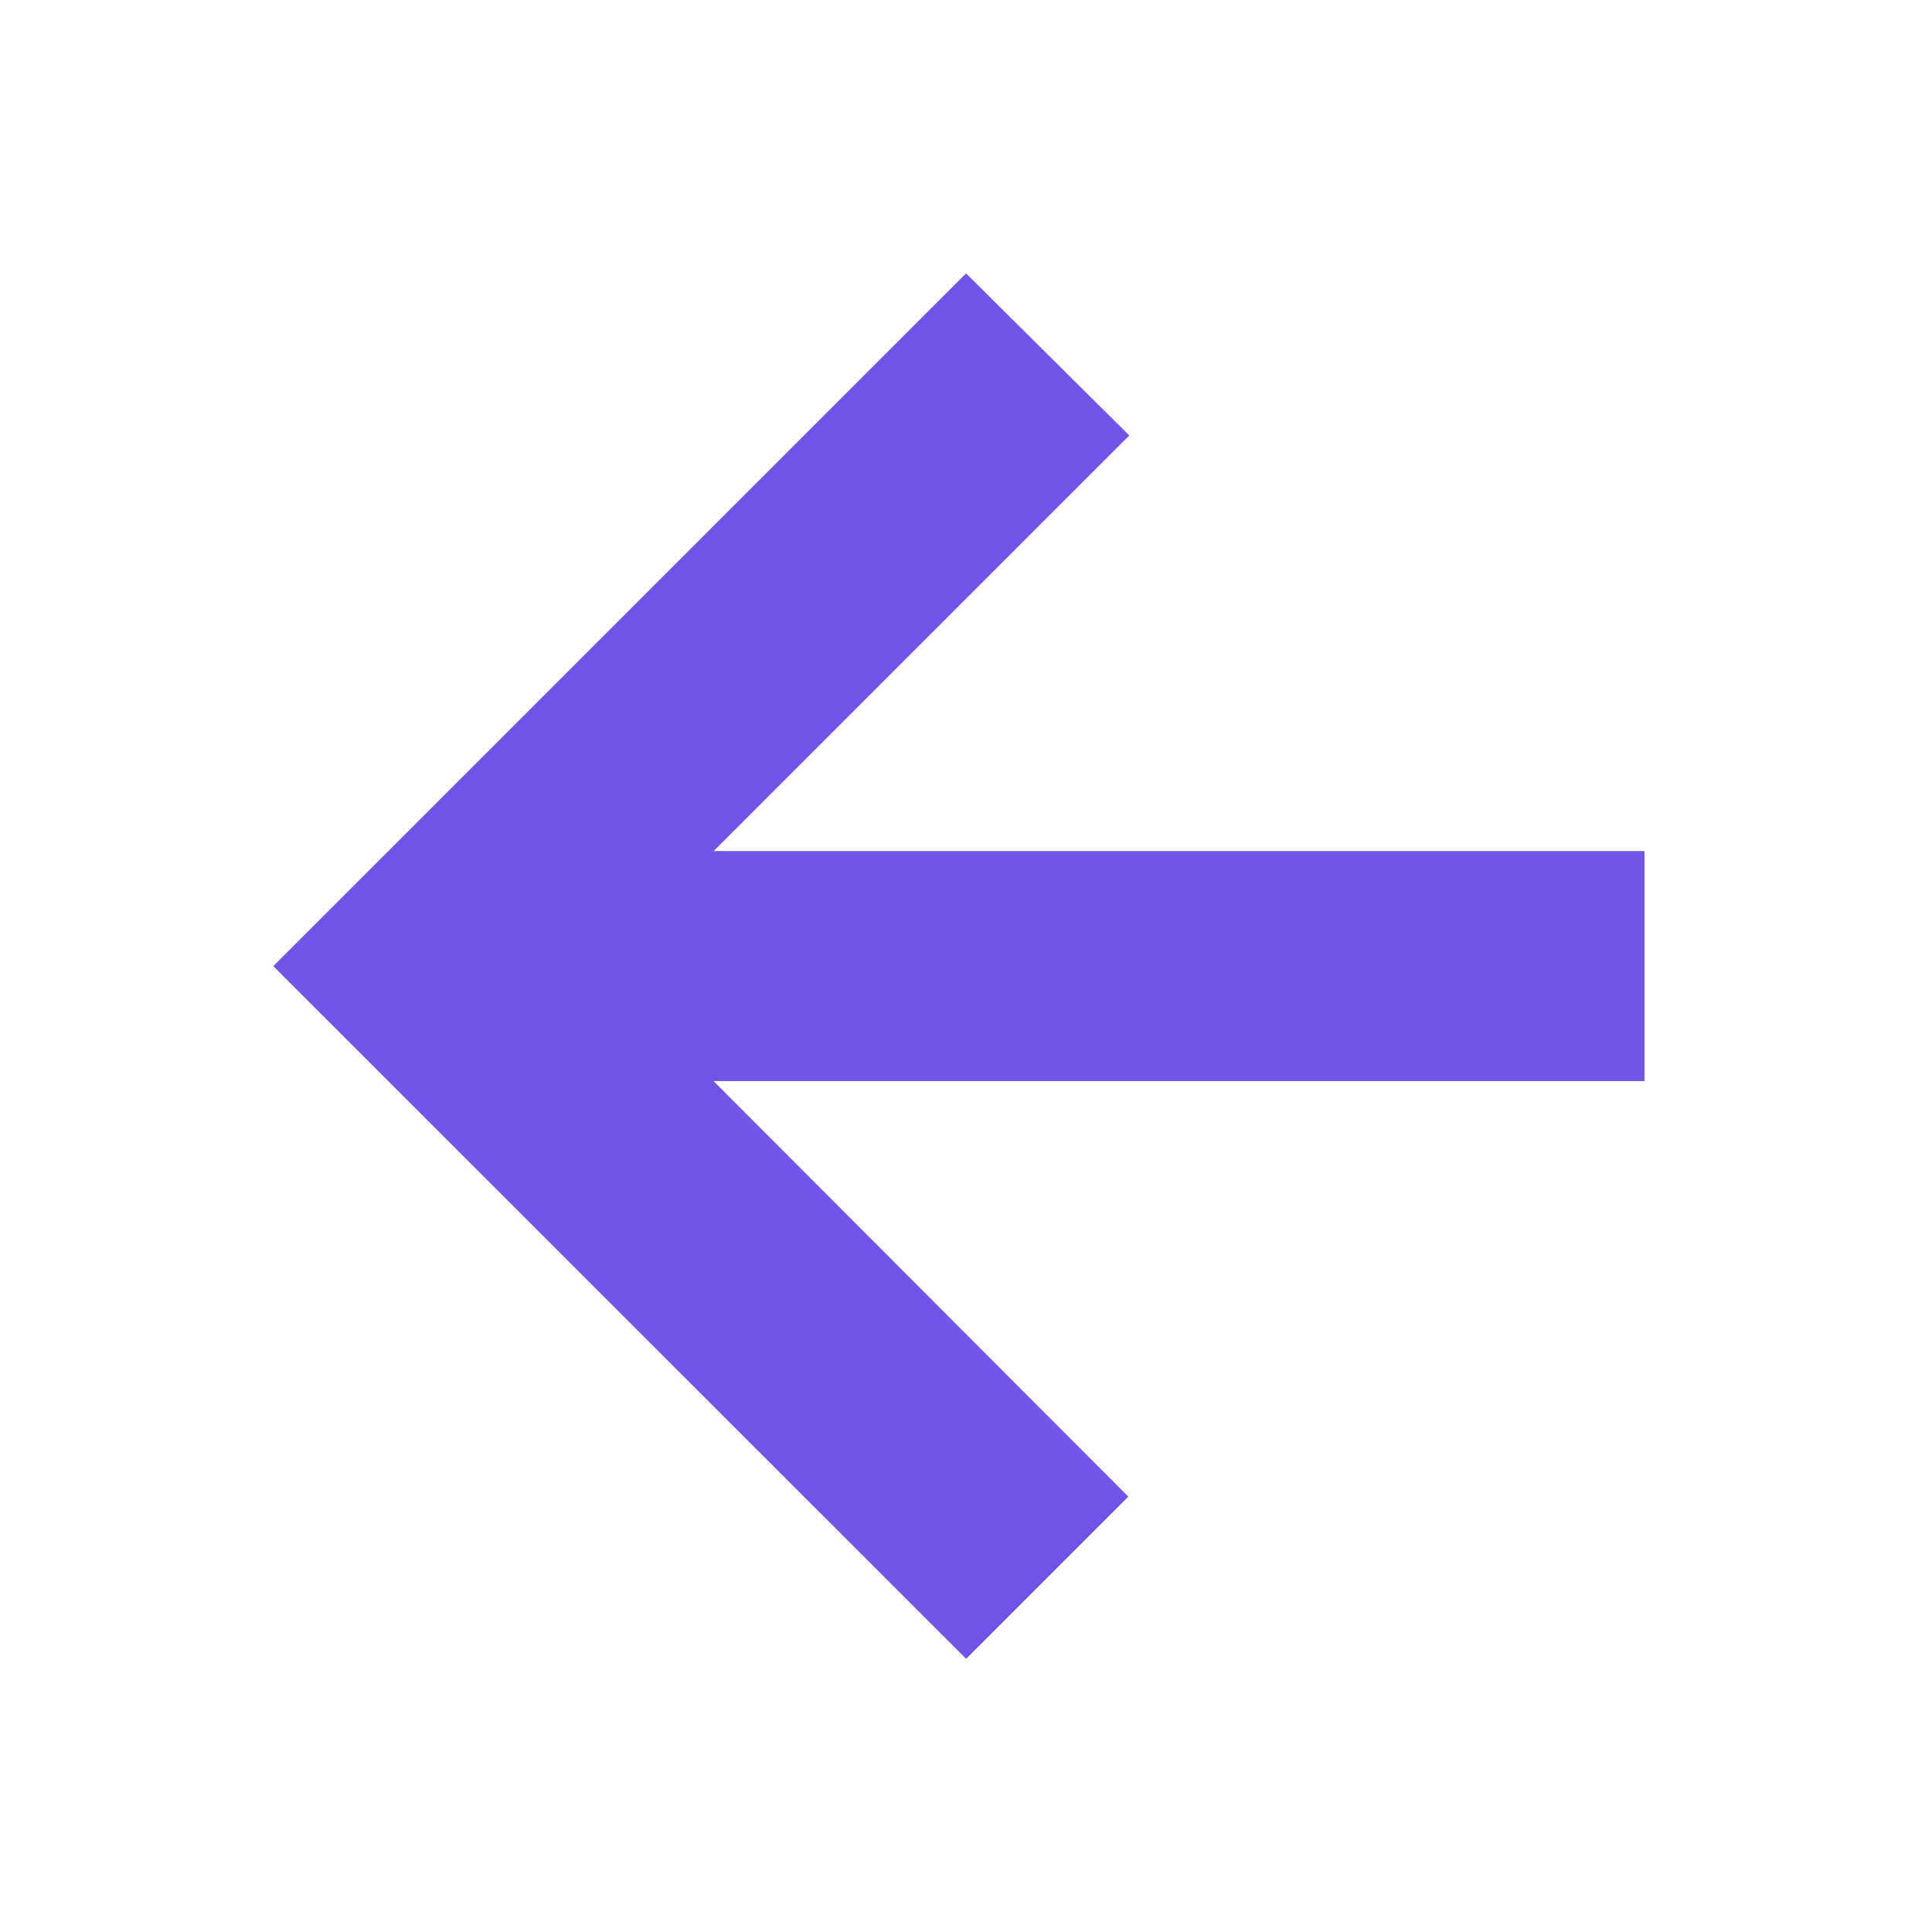
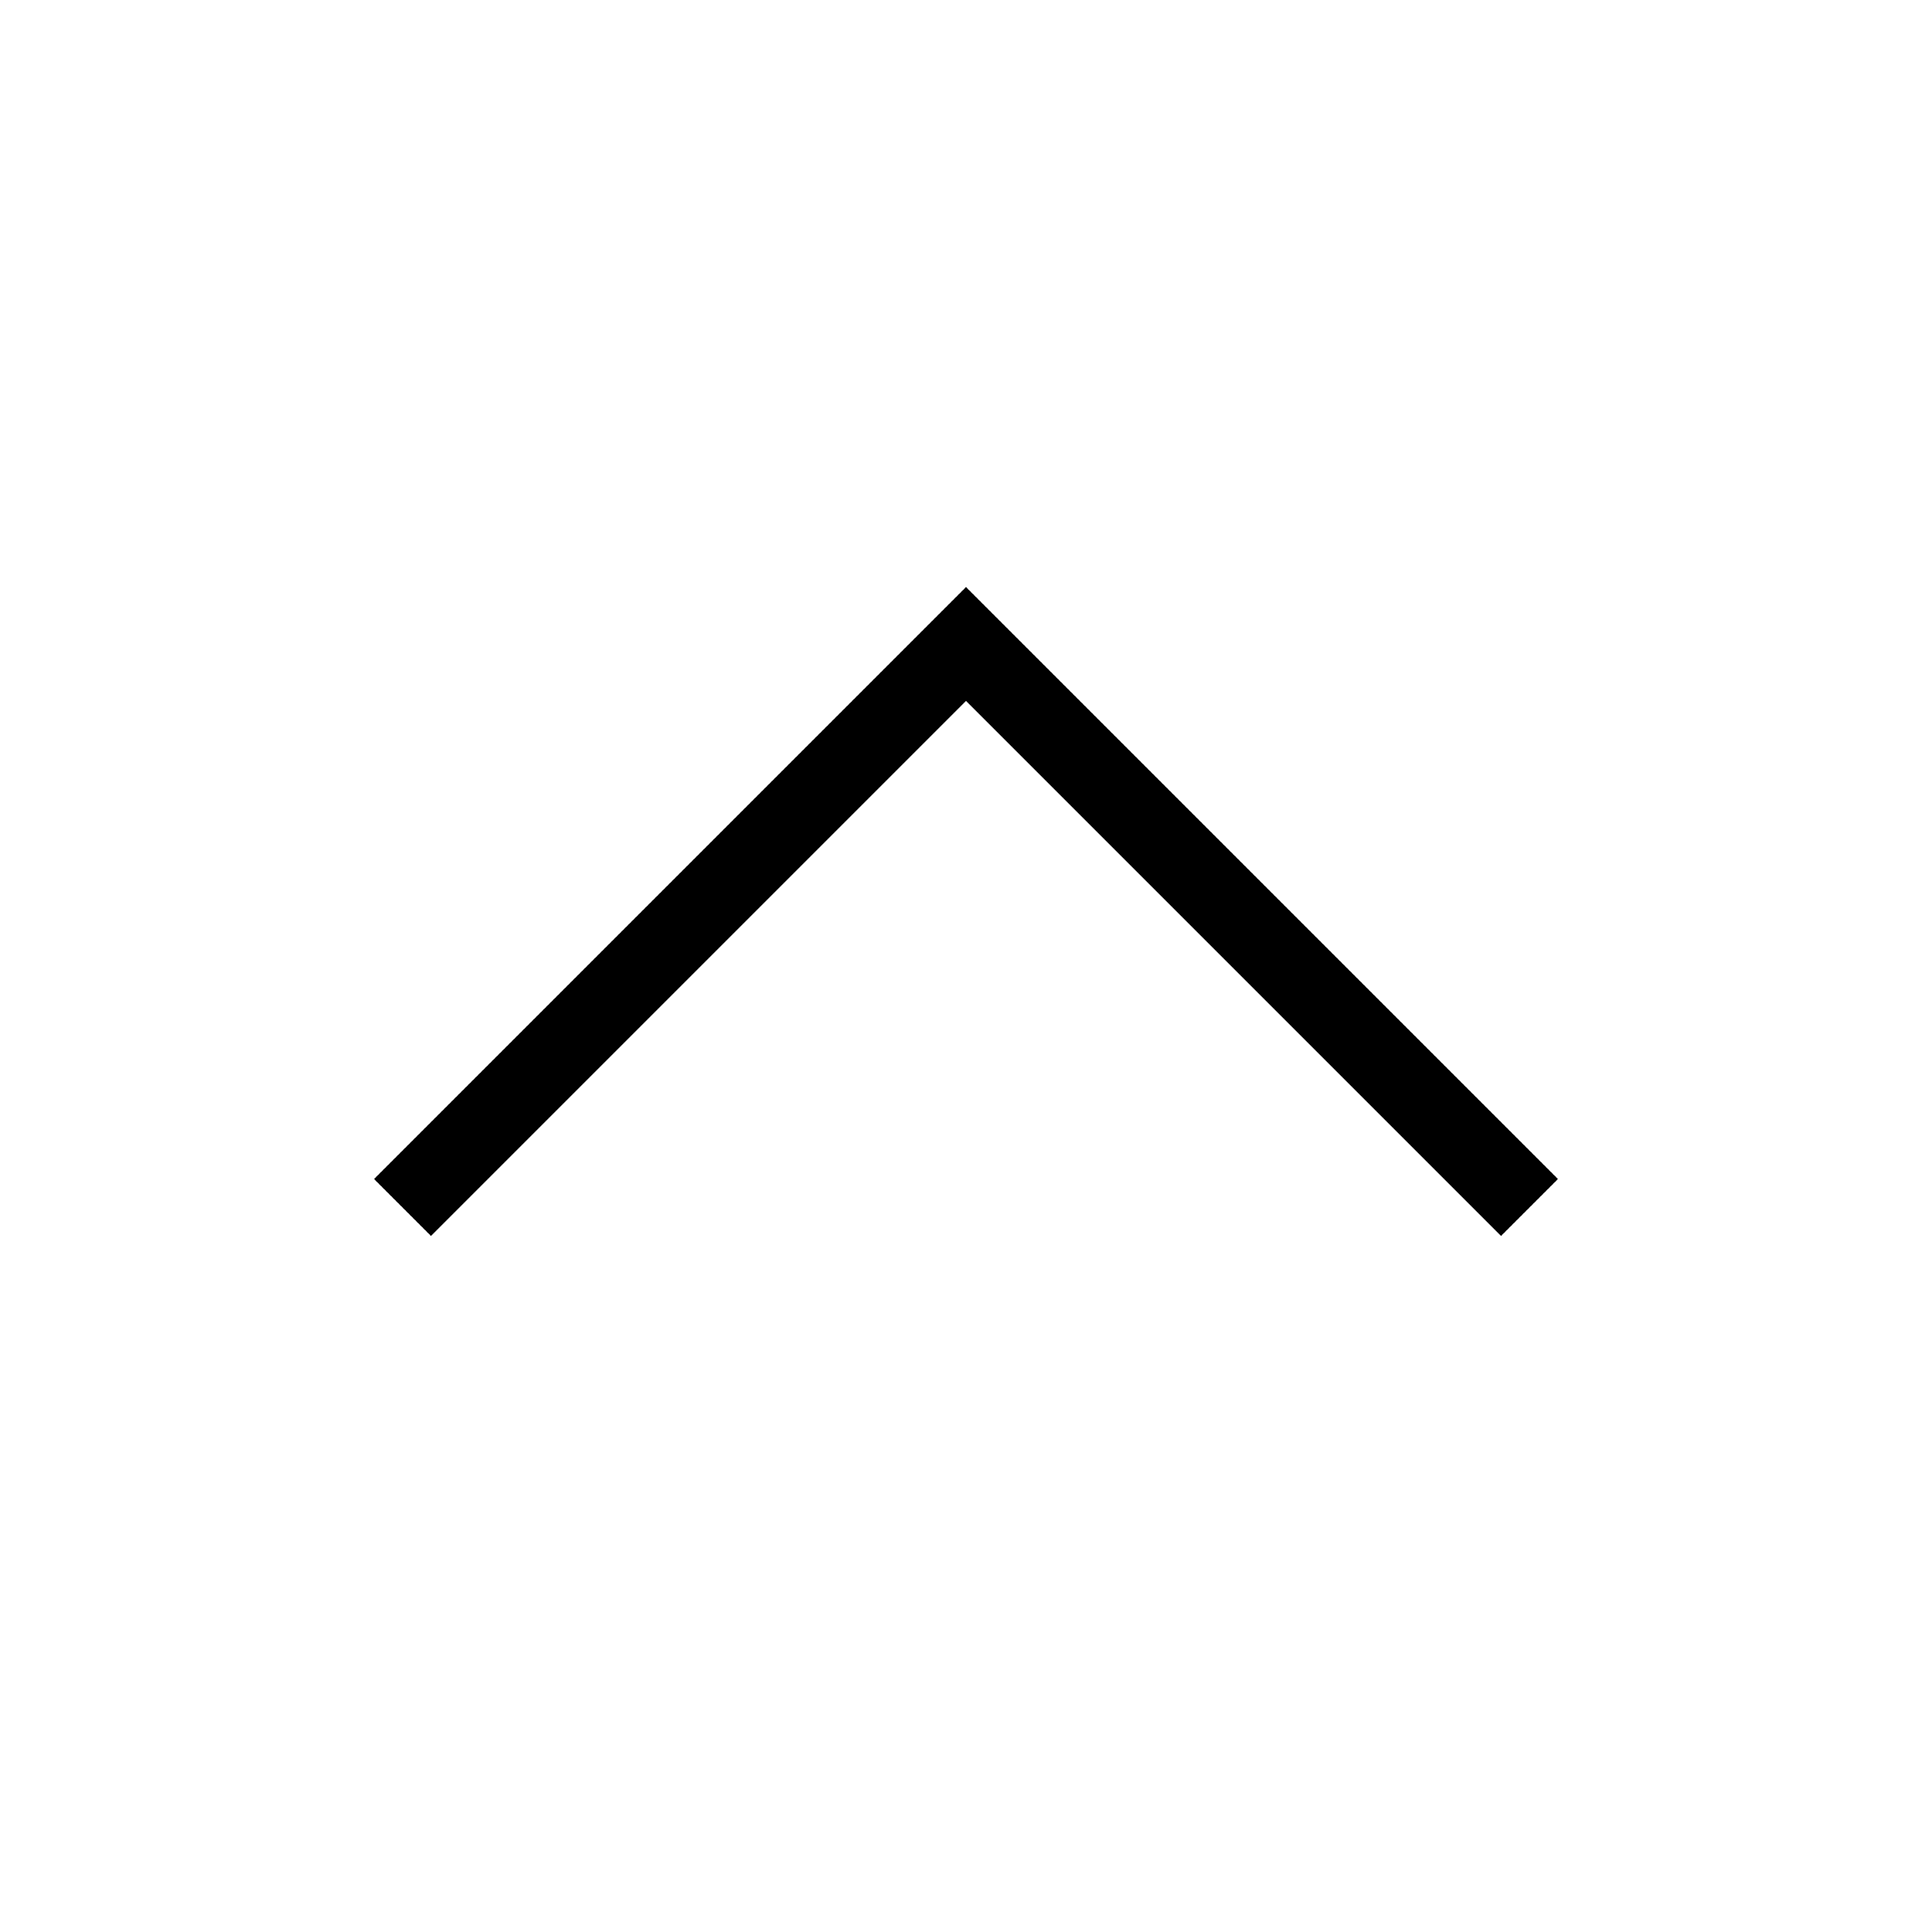
- <svg xmlns="http://www.w3.org/2000/svg" width="14" height="14" viewBox="0 0 14 14" fill="none">
-   <path d="M11.667 6.417H4.568L7.829 3.156L7.001 2.334L2.334 7.001L7.001 11.667L7.823 10.845L4.568 7.584H11.667V6.417Z" fill="#7354E8" stroke="#7354E8" stroke-width="0.5" />
+ <svg xmlns="http://www.w3.org/2000/svg" className="w-6 h-6 text-gray-800 dark:text-white" aria-hidden="true" fill="none" viewBox="0 0 24 24">
+   <path stroke="currentColor" strokeLinecap="round" strokeLinejoin="round" strokeWidth="2" d="m5 15 7-7 7 7" />
</svg>
